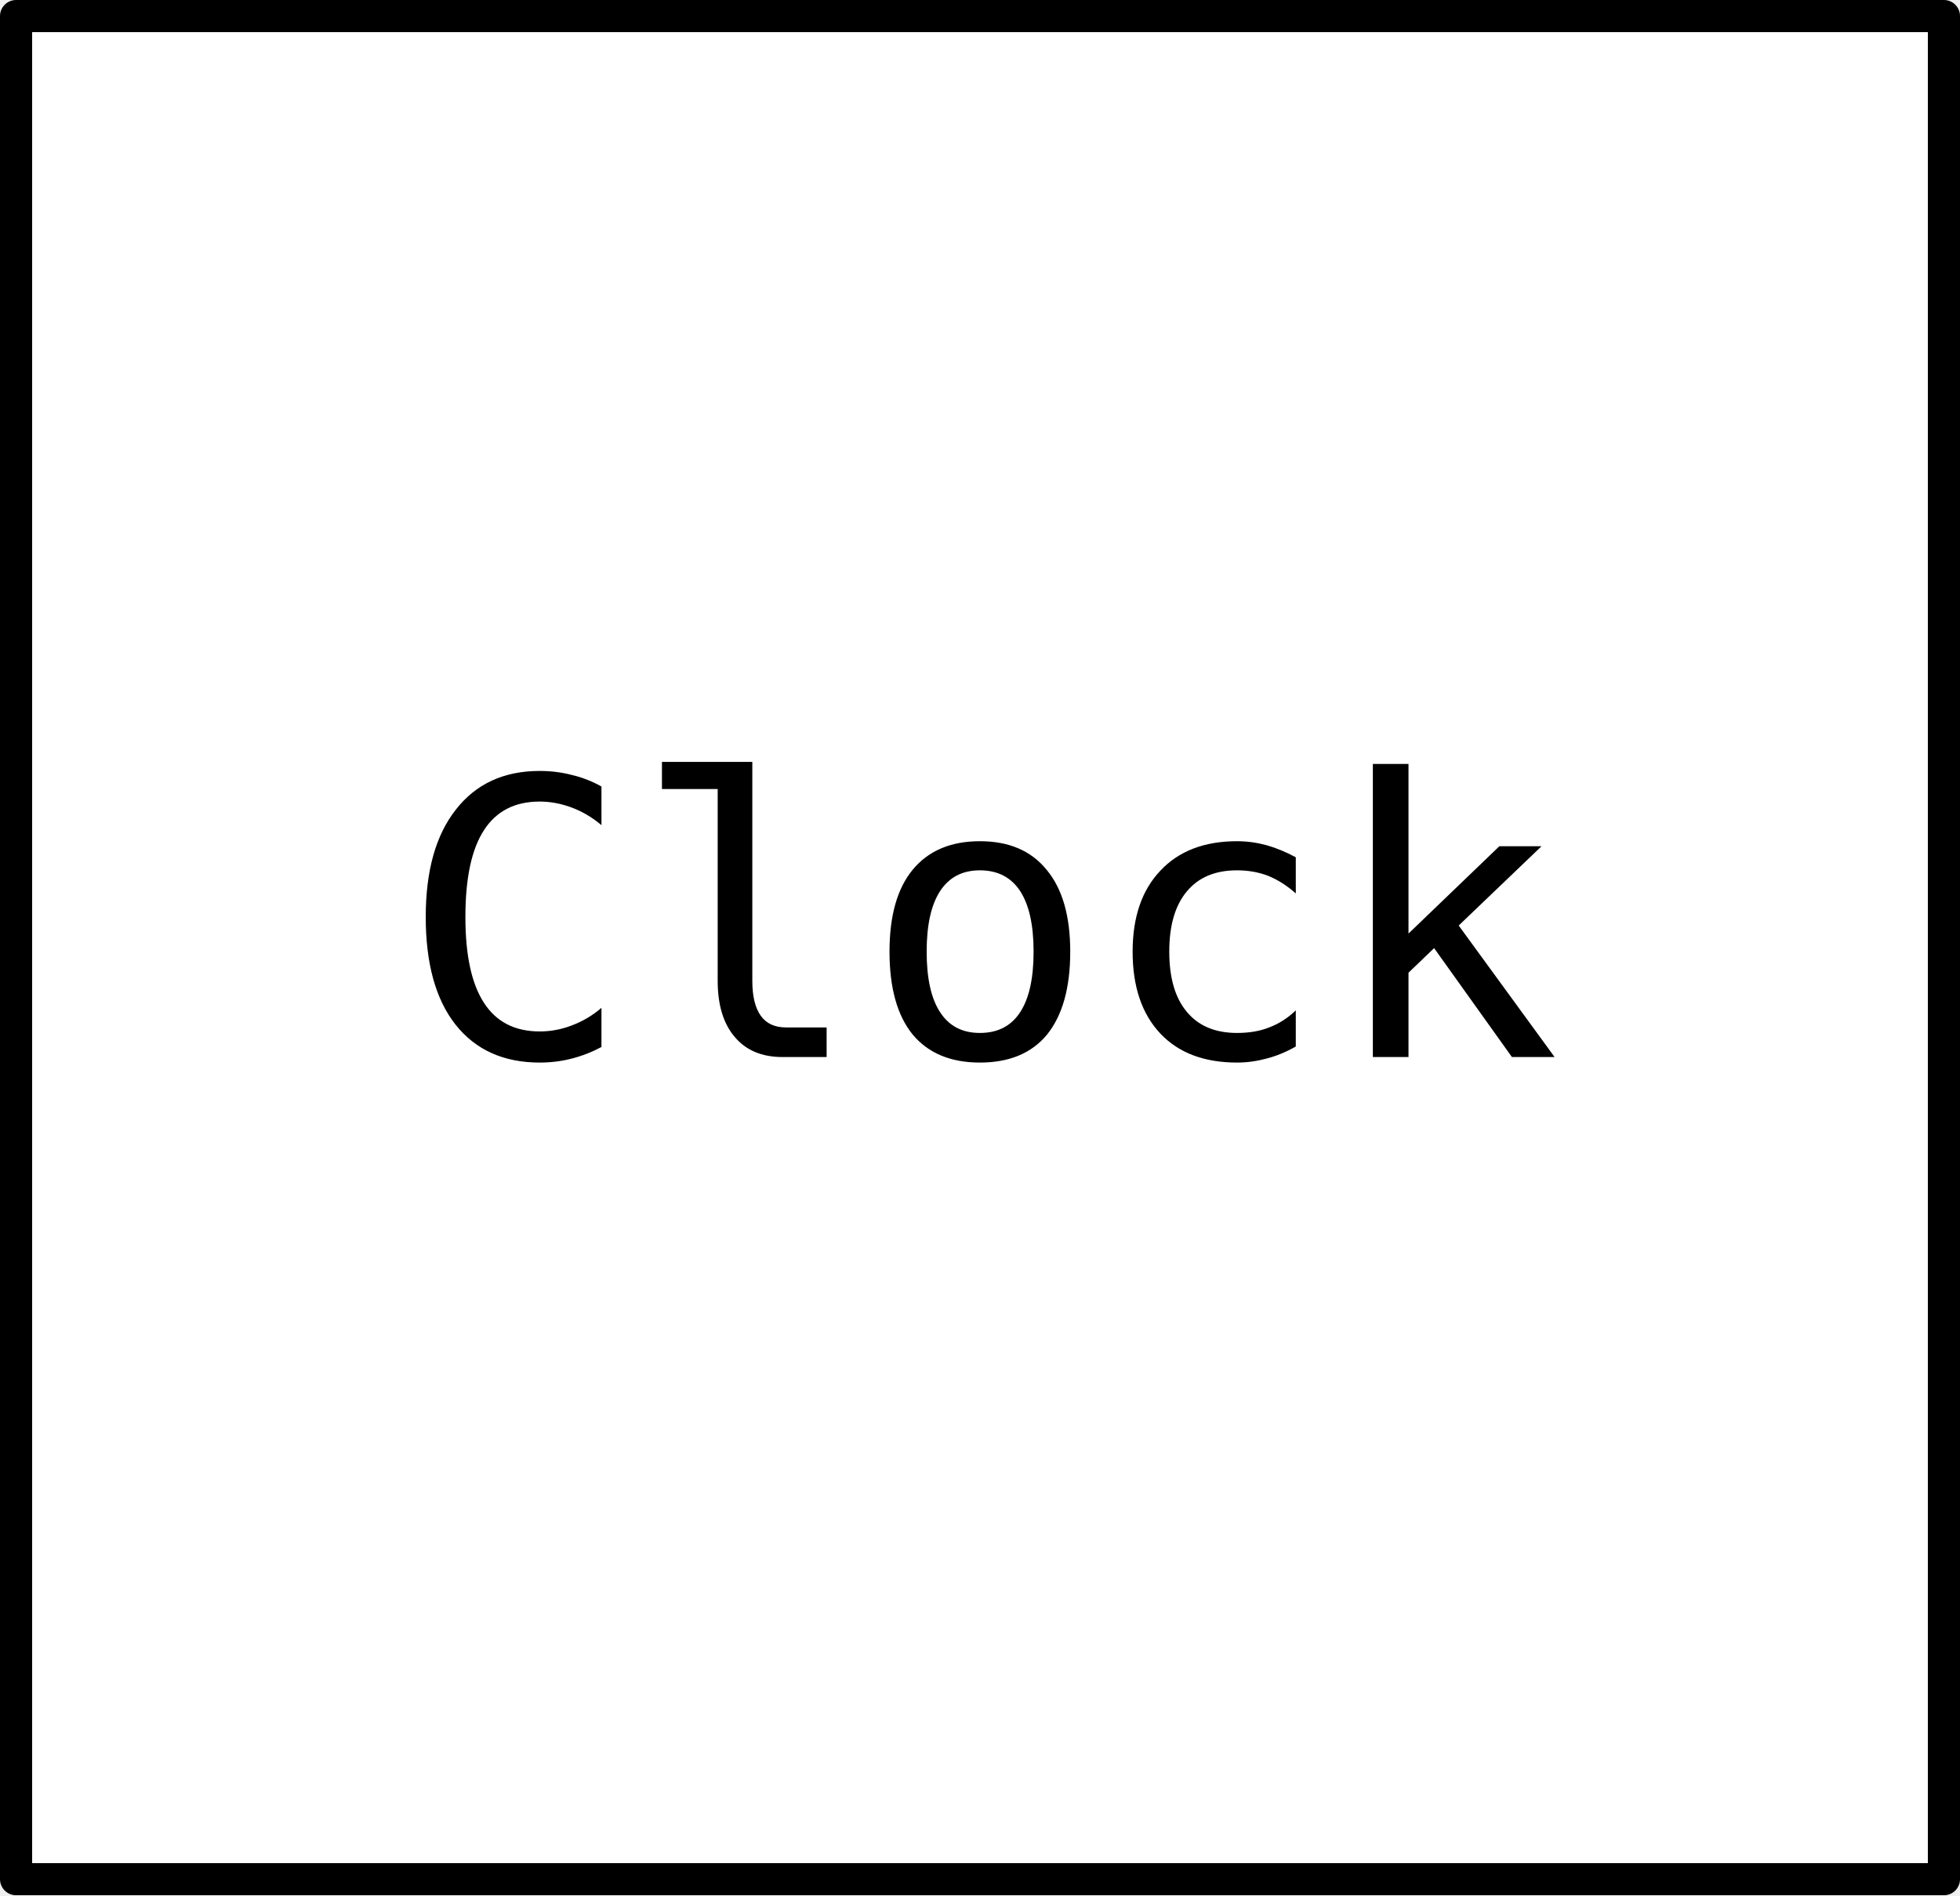
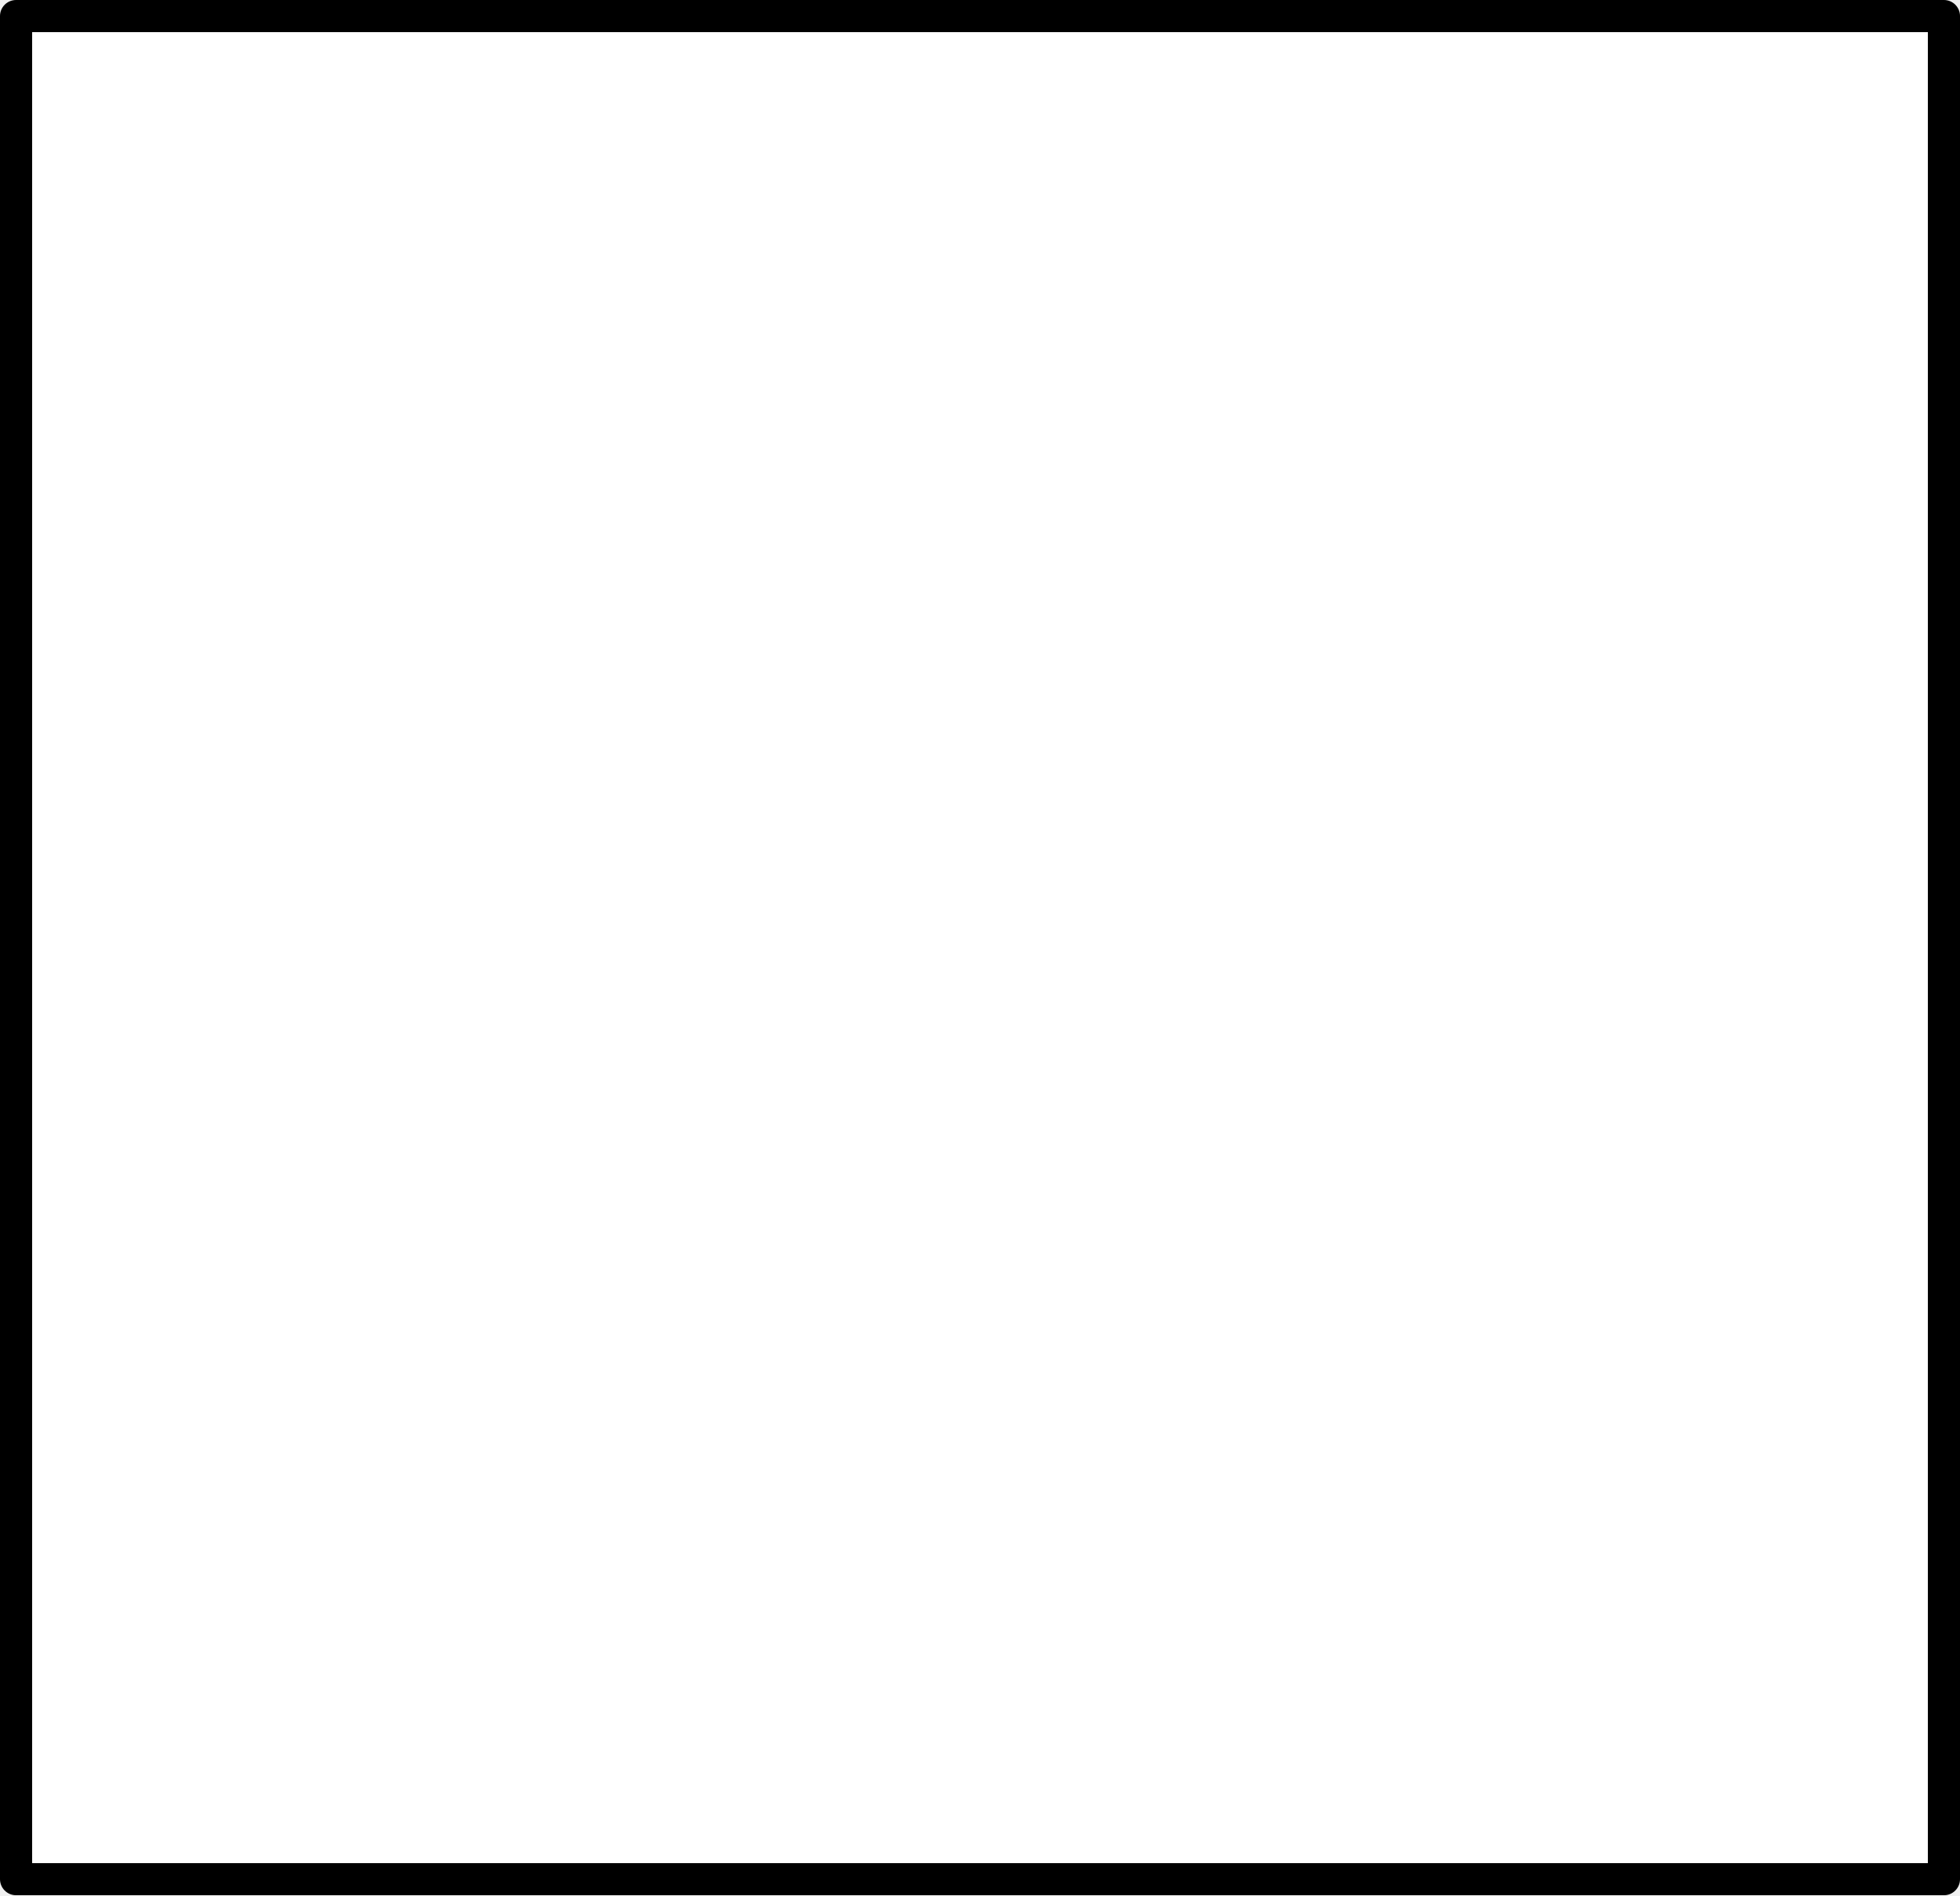
<svg xmlns="http://www.w3.org/2000/svg" viewBox="0 0 61 59">
  <rect fill="white" stroke="black" stroke-width="1" stroke-linejoin="round" transform="translate(0.5,0.5)" width="60" height="58" />
-   <text x="50%" y="50%" dominant-baseline="middle" text-anchor="middle" font-family="monospace" font-size="12" fill="black">Clock</text>
</svg>
